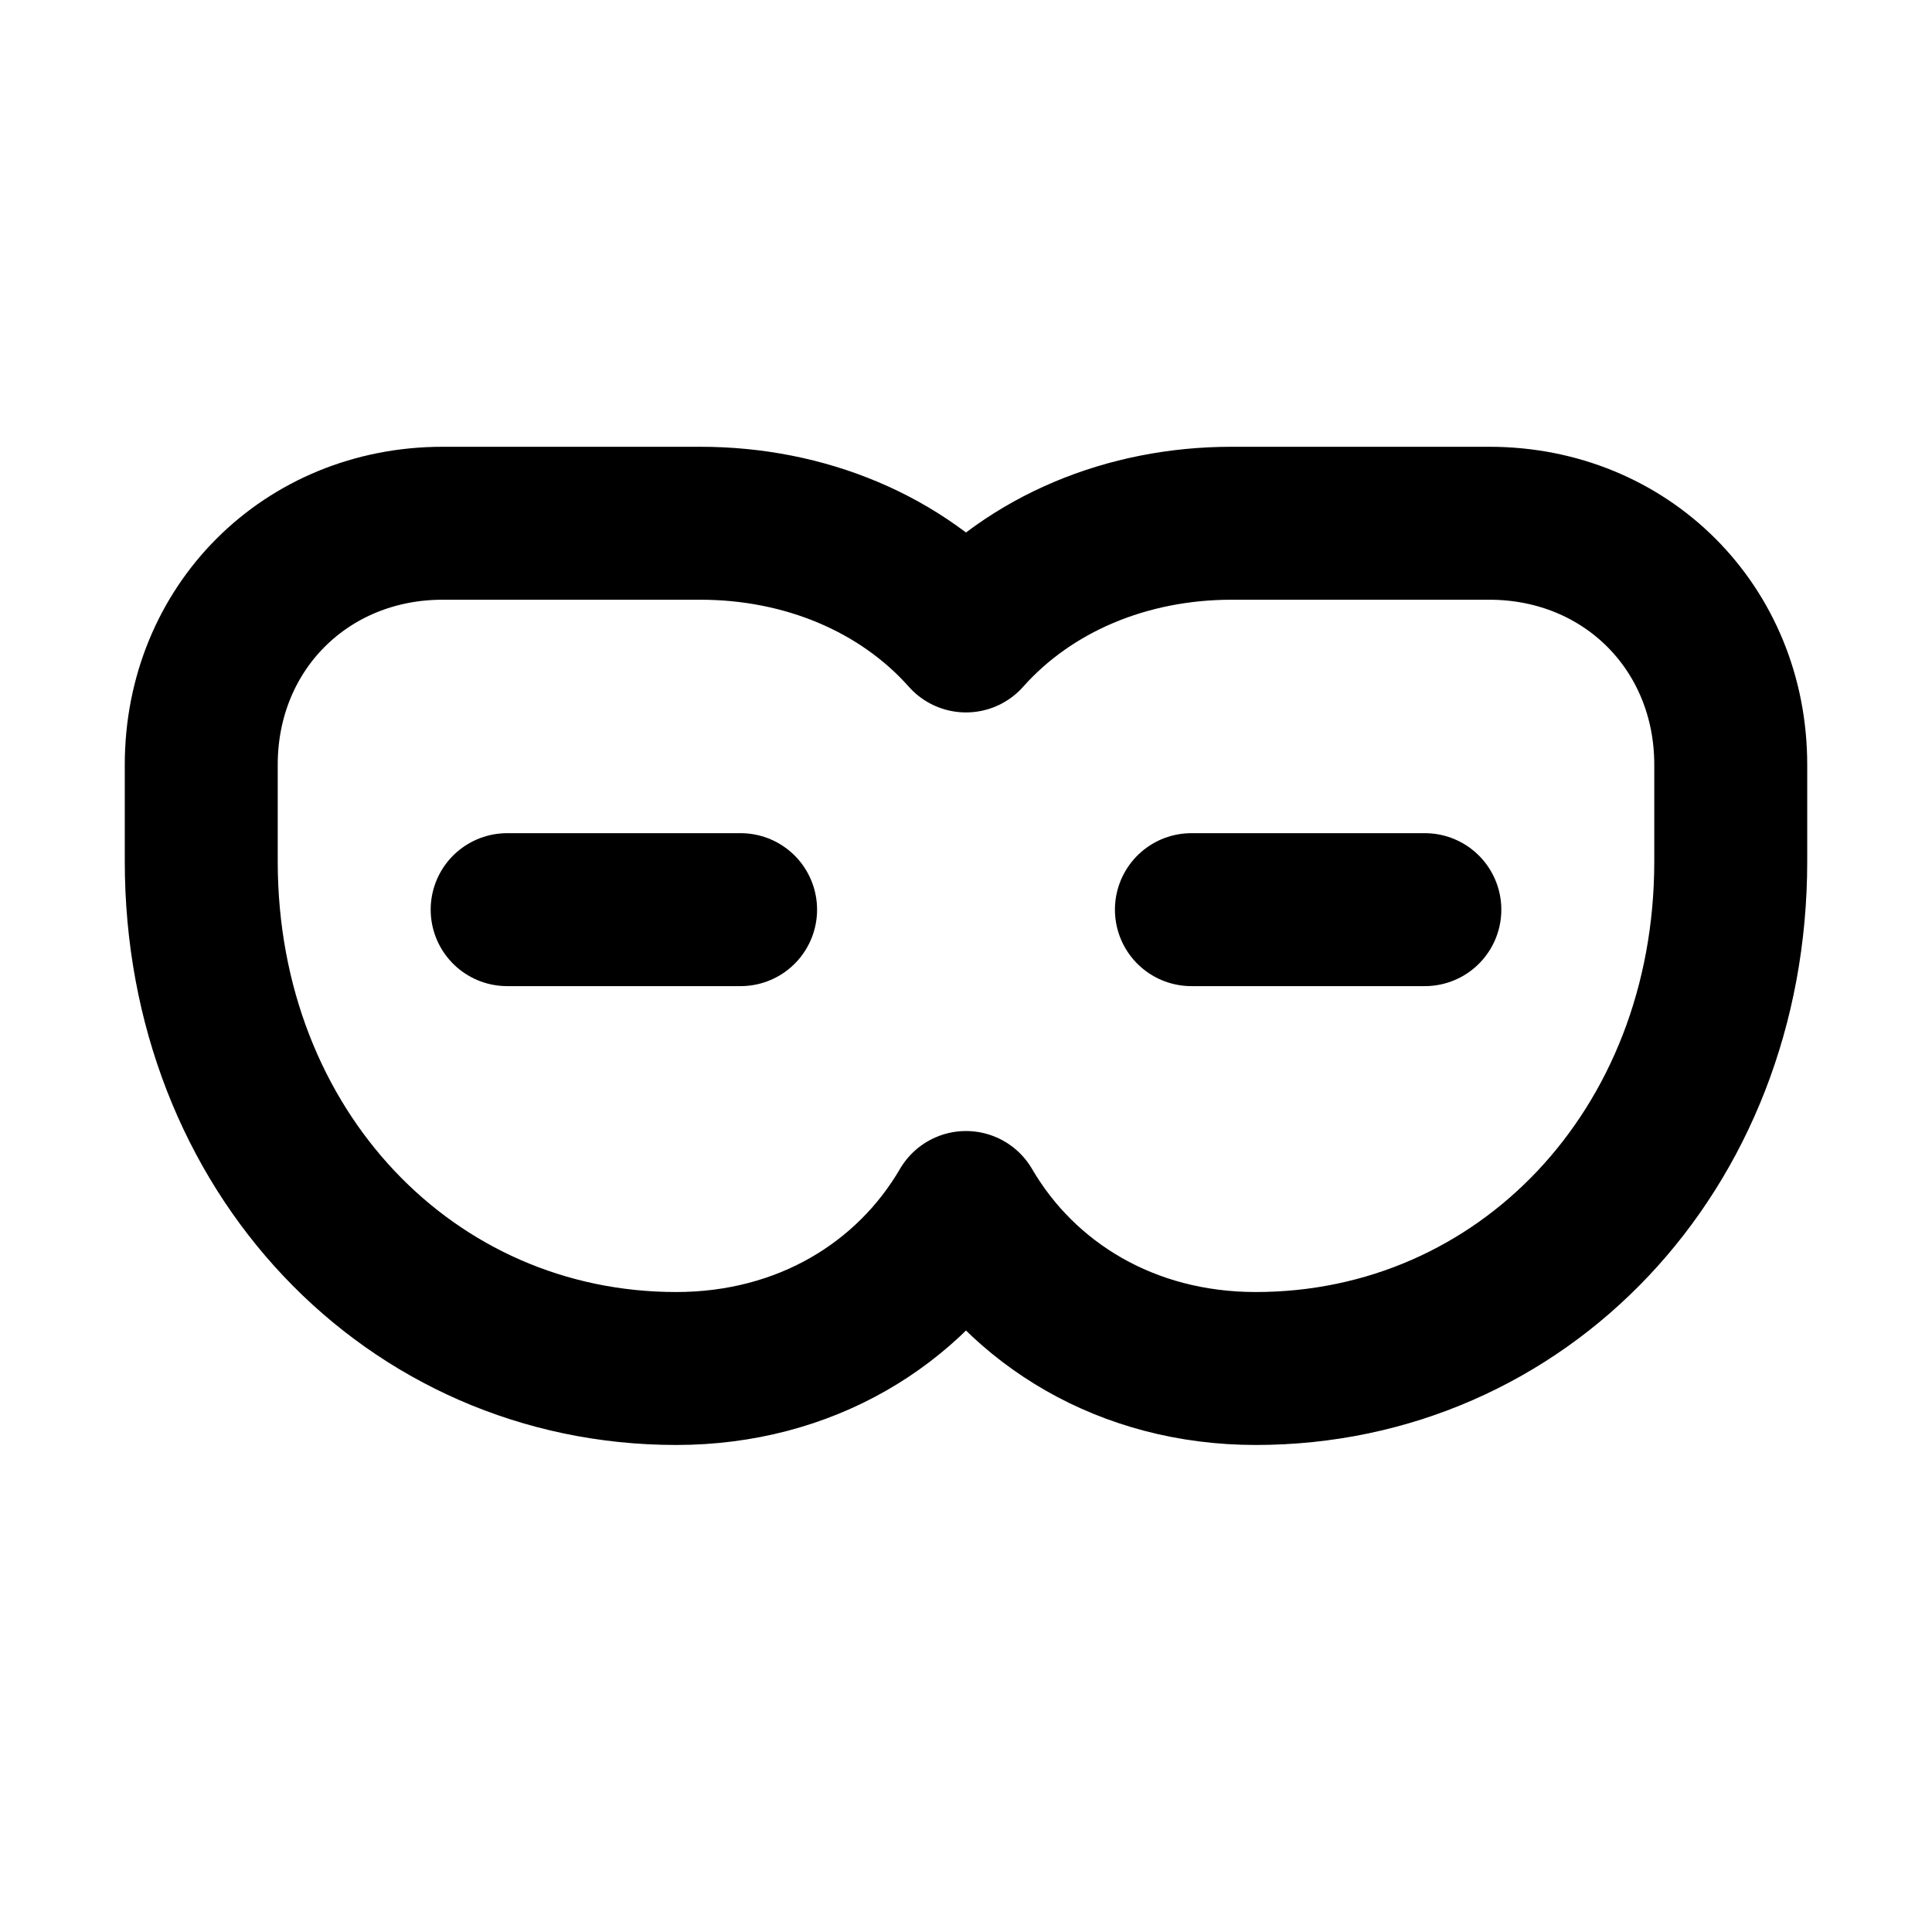
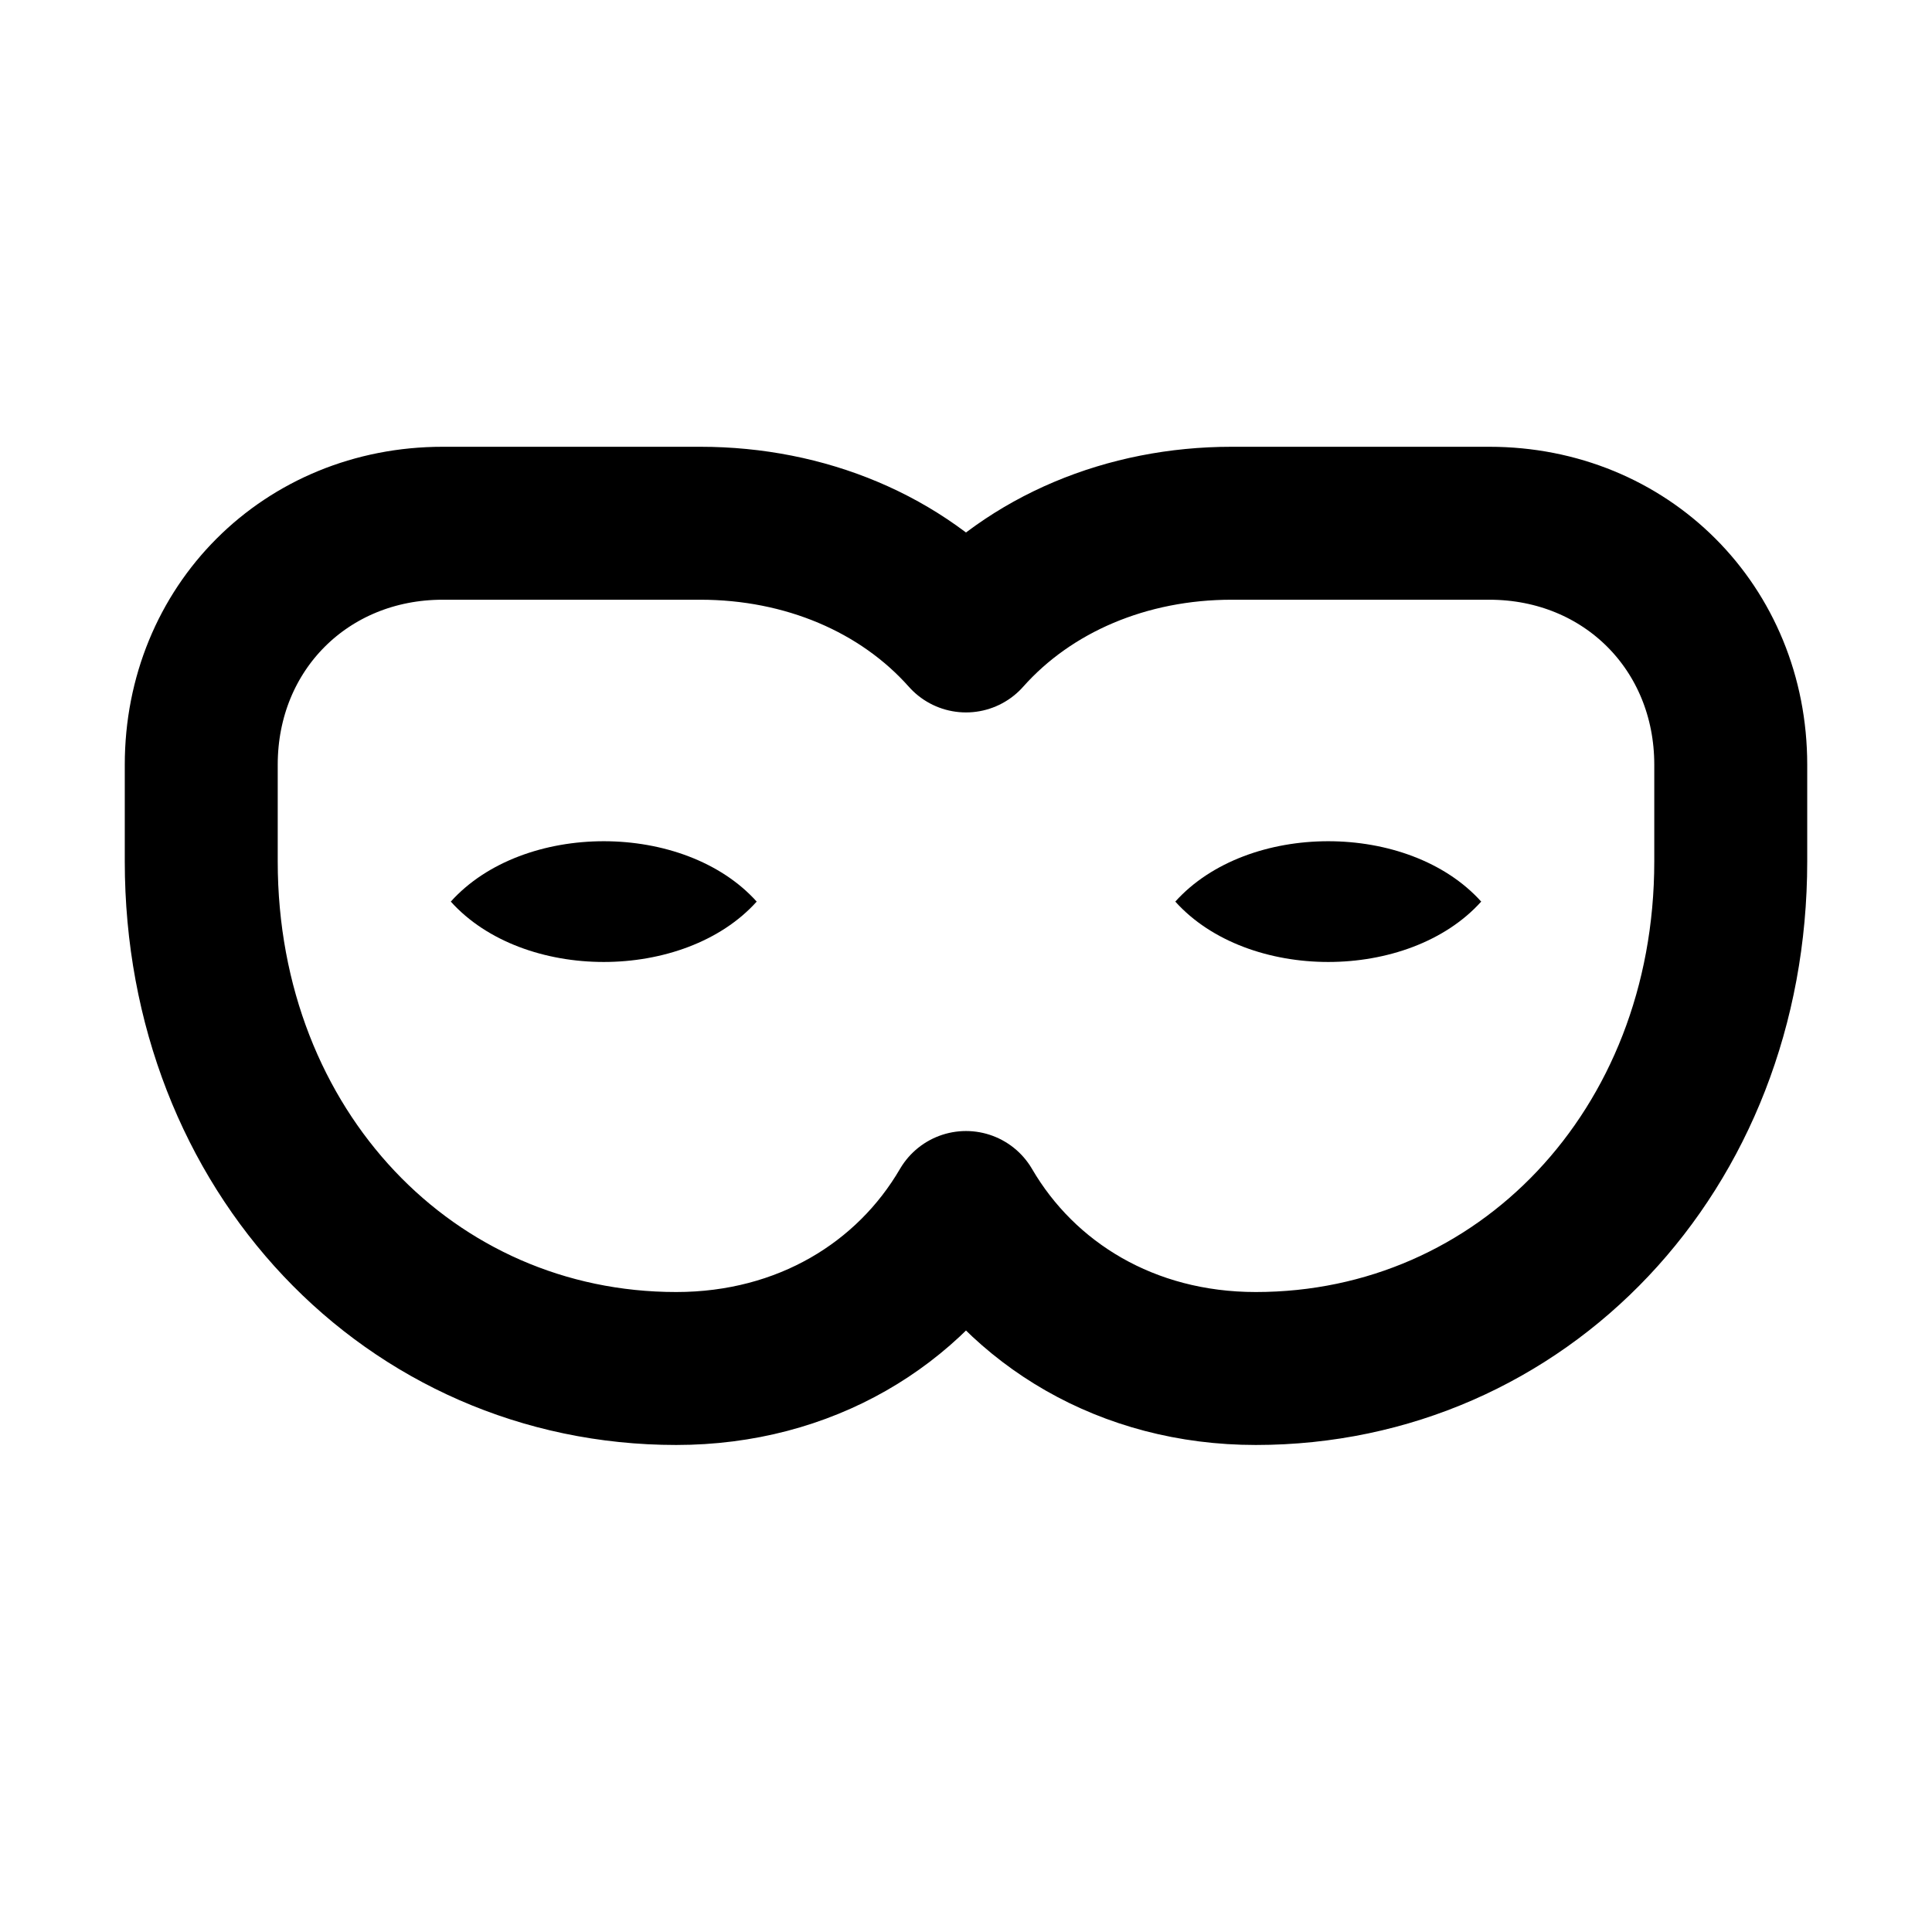
<svg xmlns="http://www.w3.org/2000/svg" viewBox="0 0 24 24" fill="none" stroke="#000" stroke-width="1.9" stroke-linecap="round" stroke-linejoin="round">
  <path d="M2.5 9.5c0-1.7 1.3-3 3-3h3.2c1.3 0 2.5.5 3.3 1.4.8-.9 2-1.4 3.3-1.4h3.2c1.7 0 3 1.3 3 3v1.2c0 3.6-2.6 6.3-5.9 6.3-1.6 0-2.9-.8-3.6-2-.7 1.2-2 2-3.6 2-3.3 0-5.9-2.7-5.9-6.3z" />
-   <path d="M6.3 11.3h2.9M14.8 11.3h2.9" />
+   <path d="M5.6 11.2c.9-1 2.9-1 3.8 0-.9 1-2.9 1-3.8 0zM14.6 11.2c.9-1 2.9-1 3.8 0-.9 1-2.9 1-3.8 0z" fill="#000" stroke="none" />
</svg>
